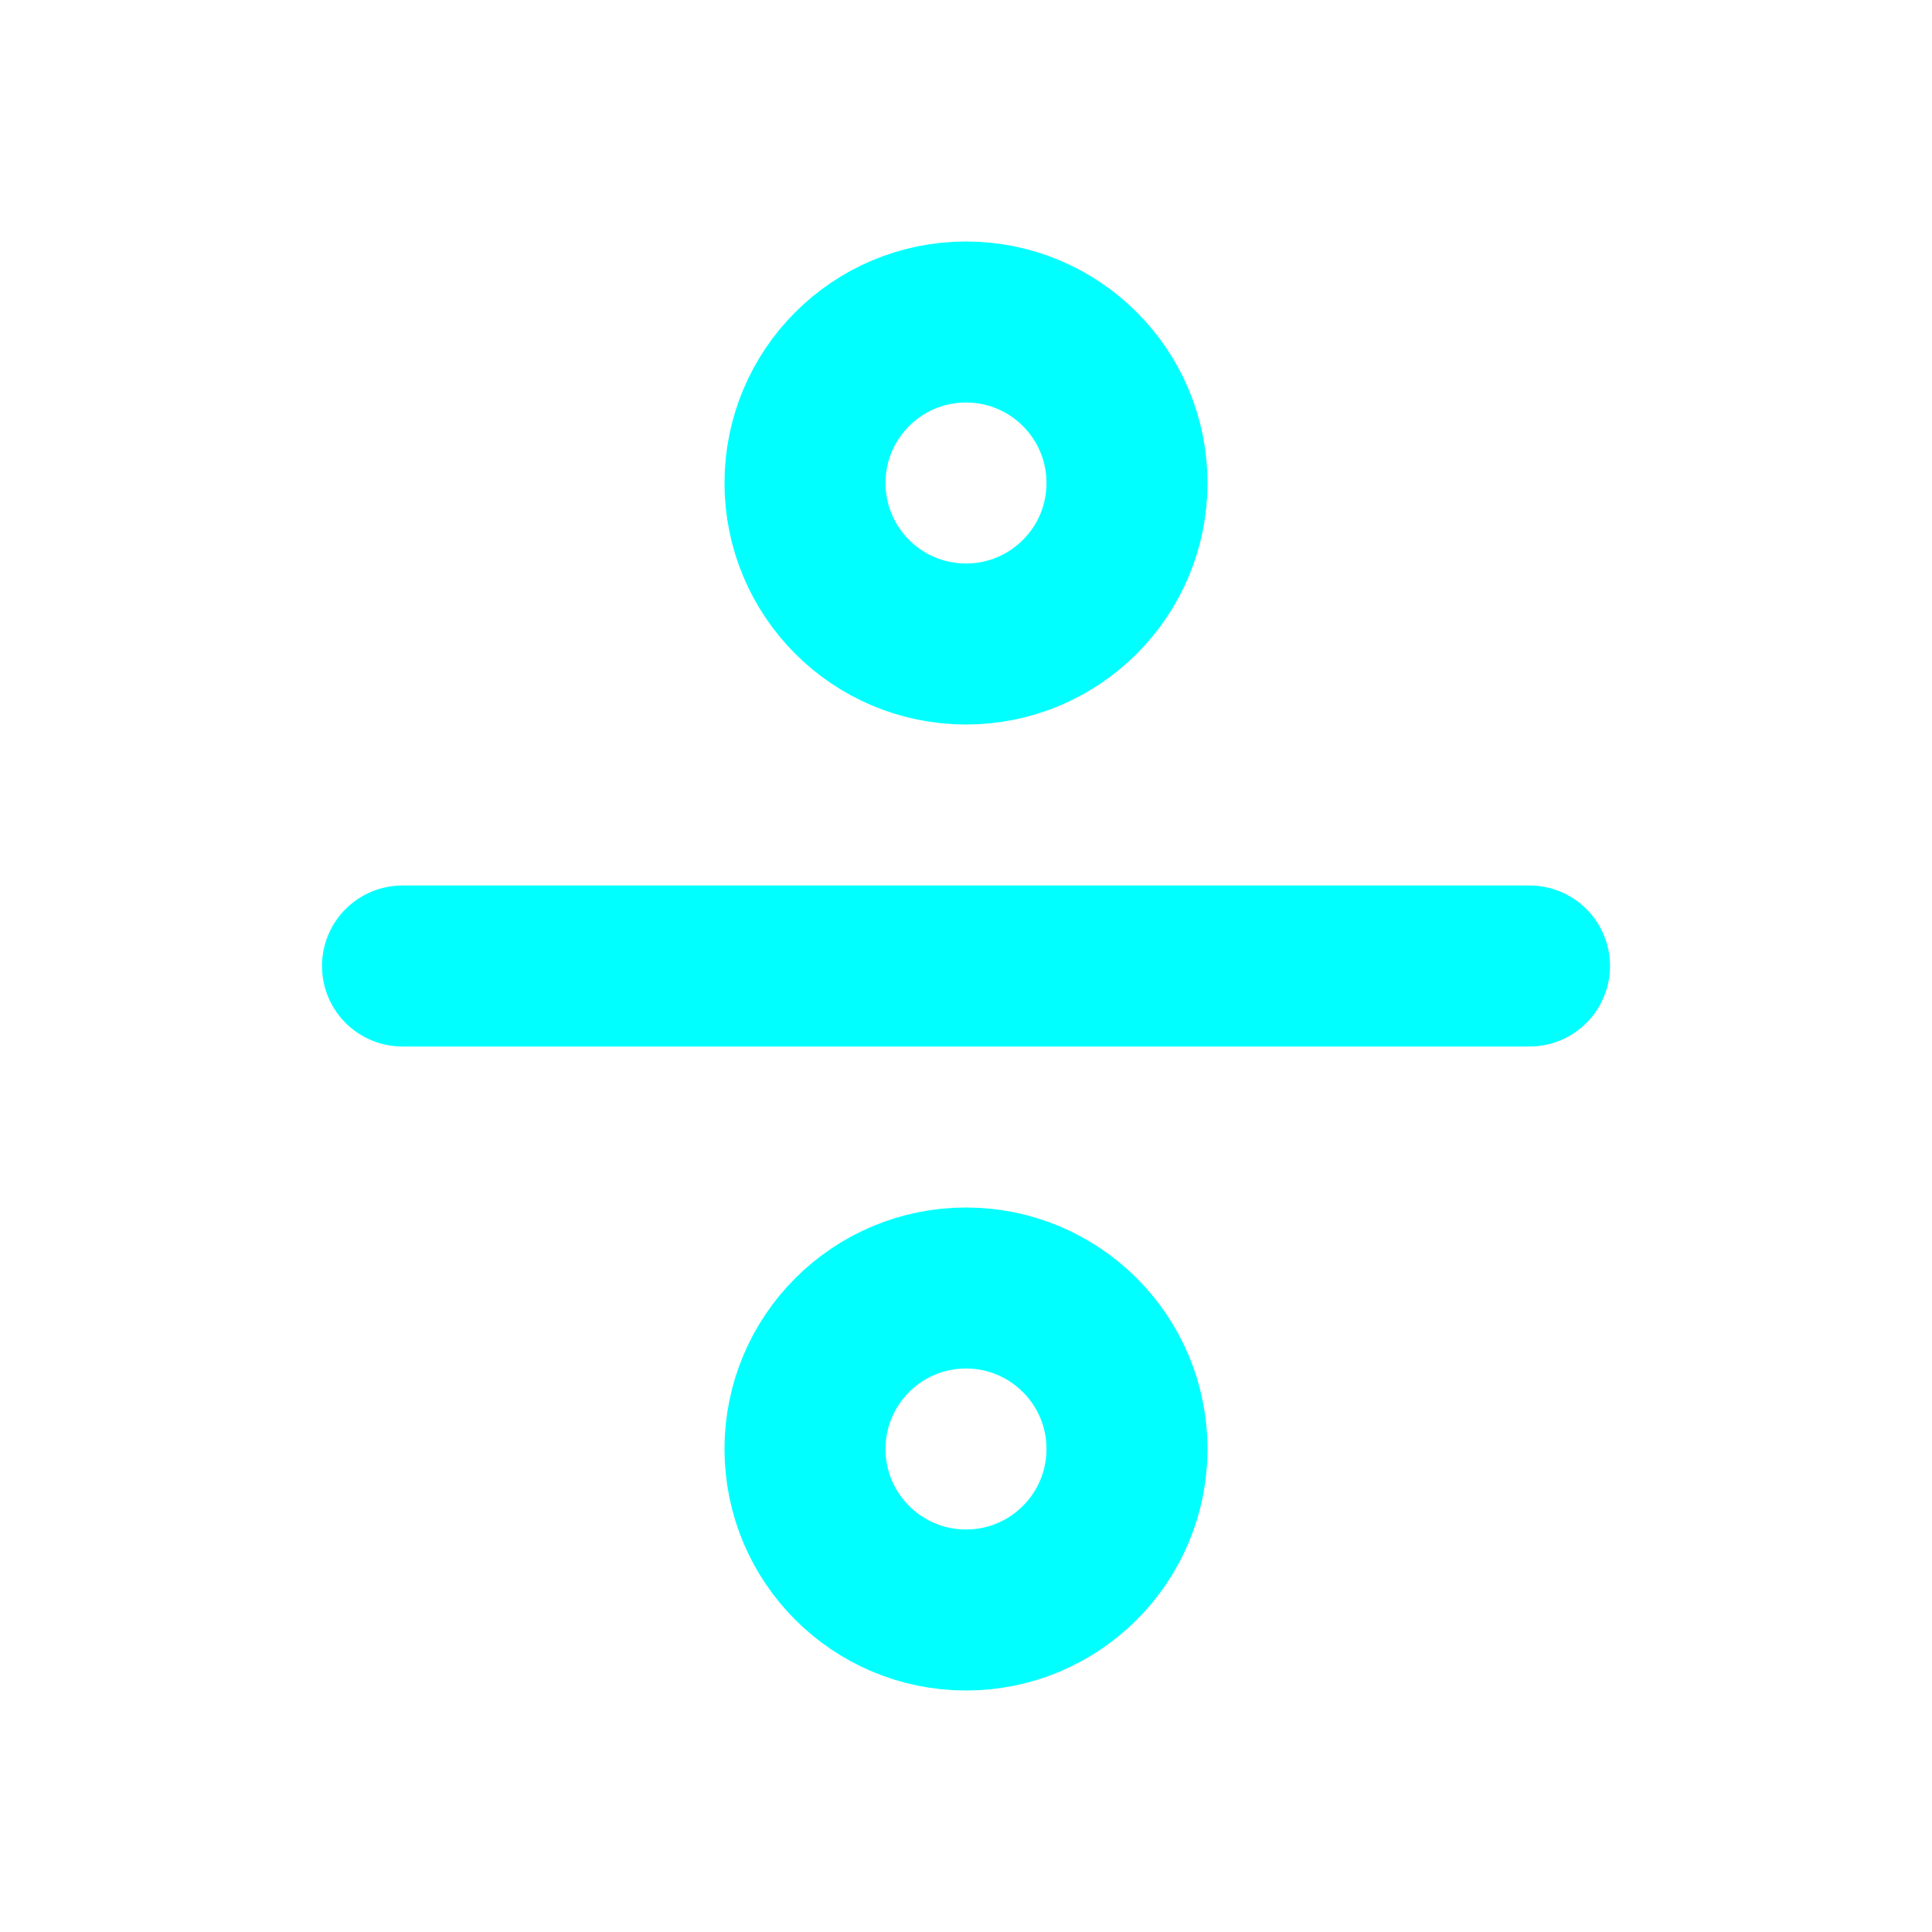
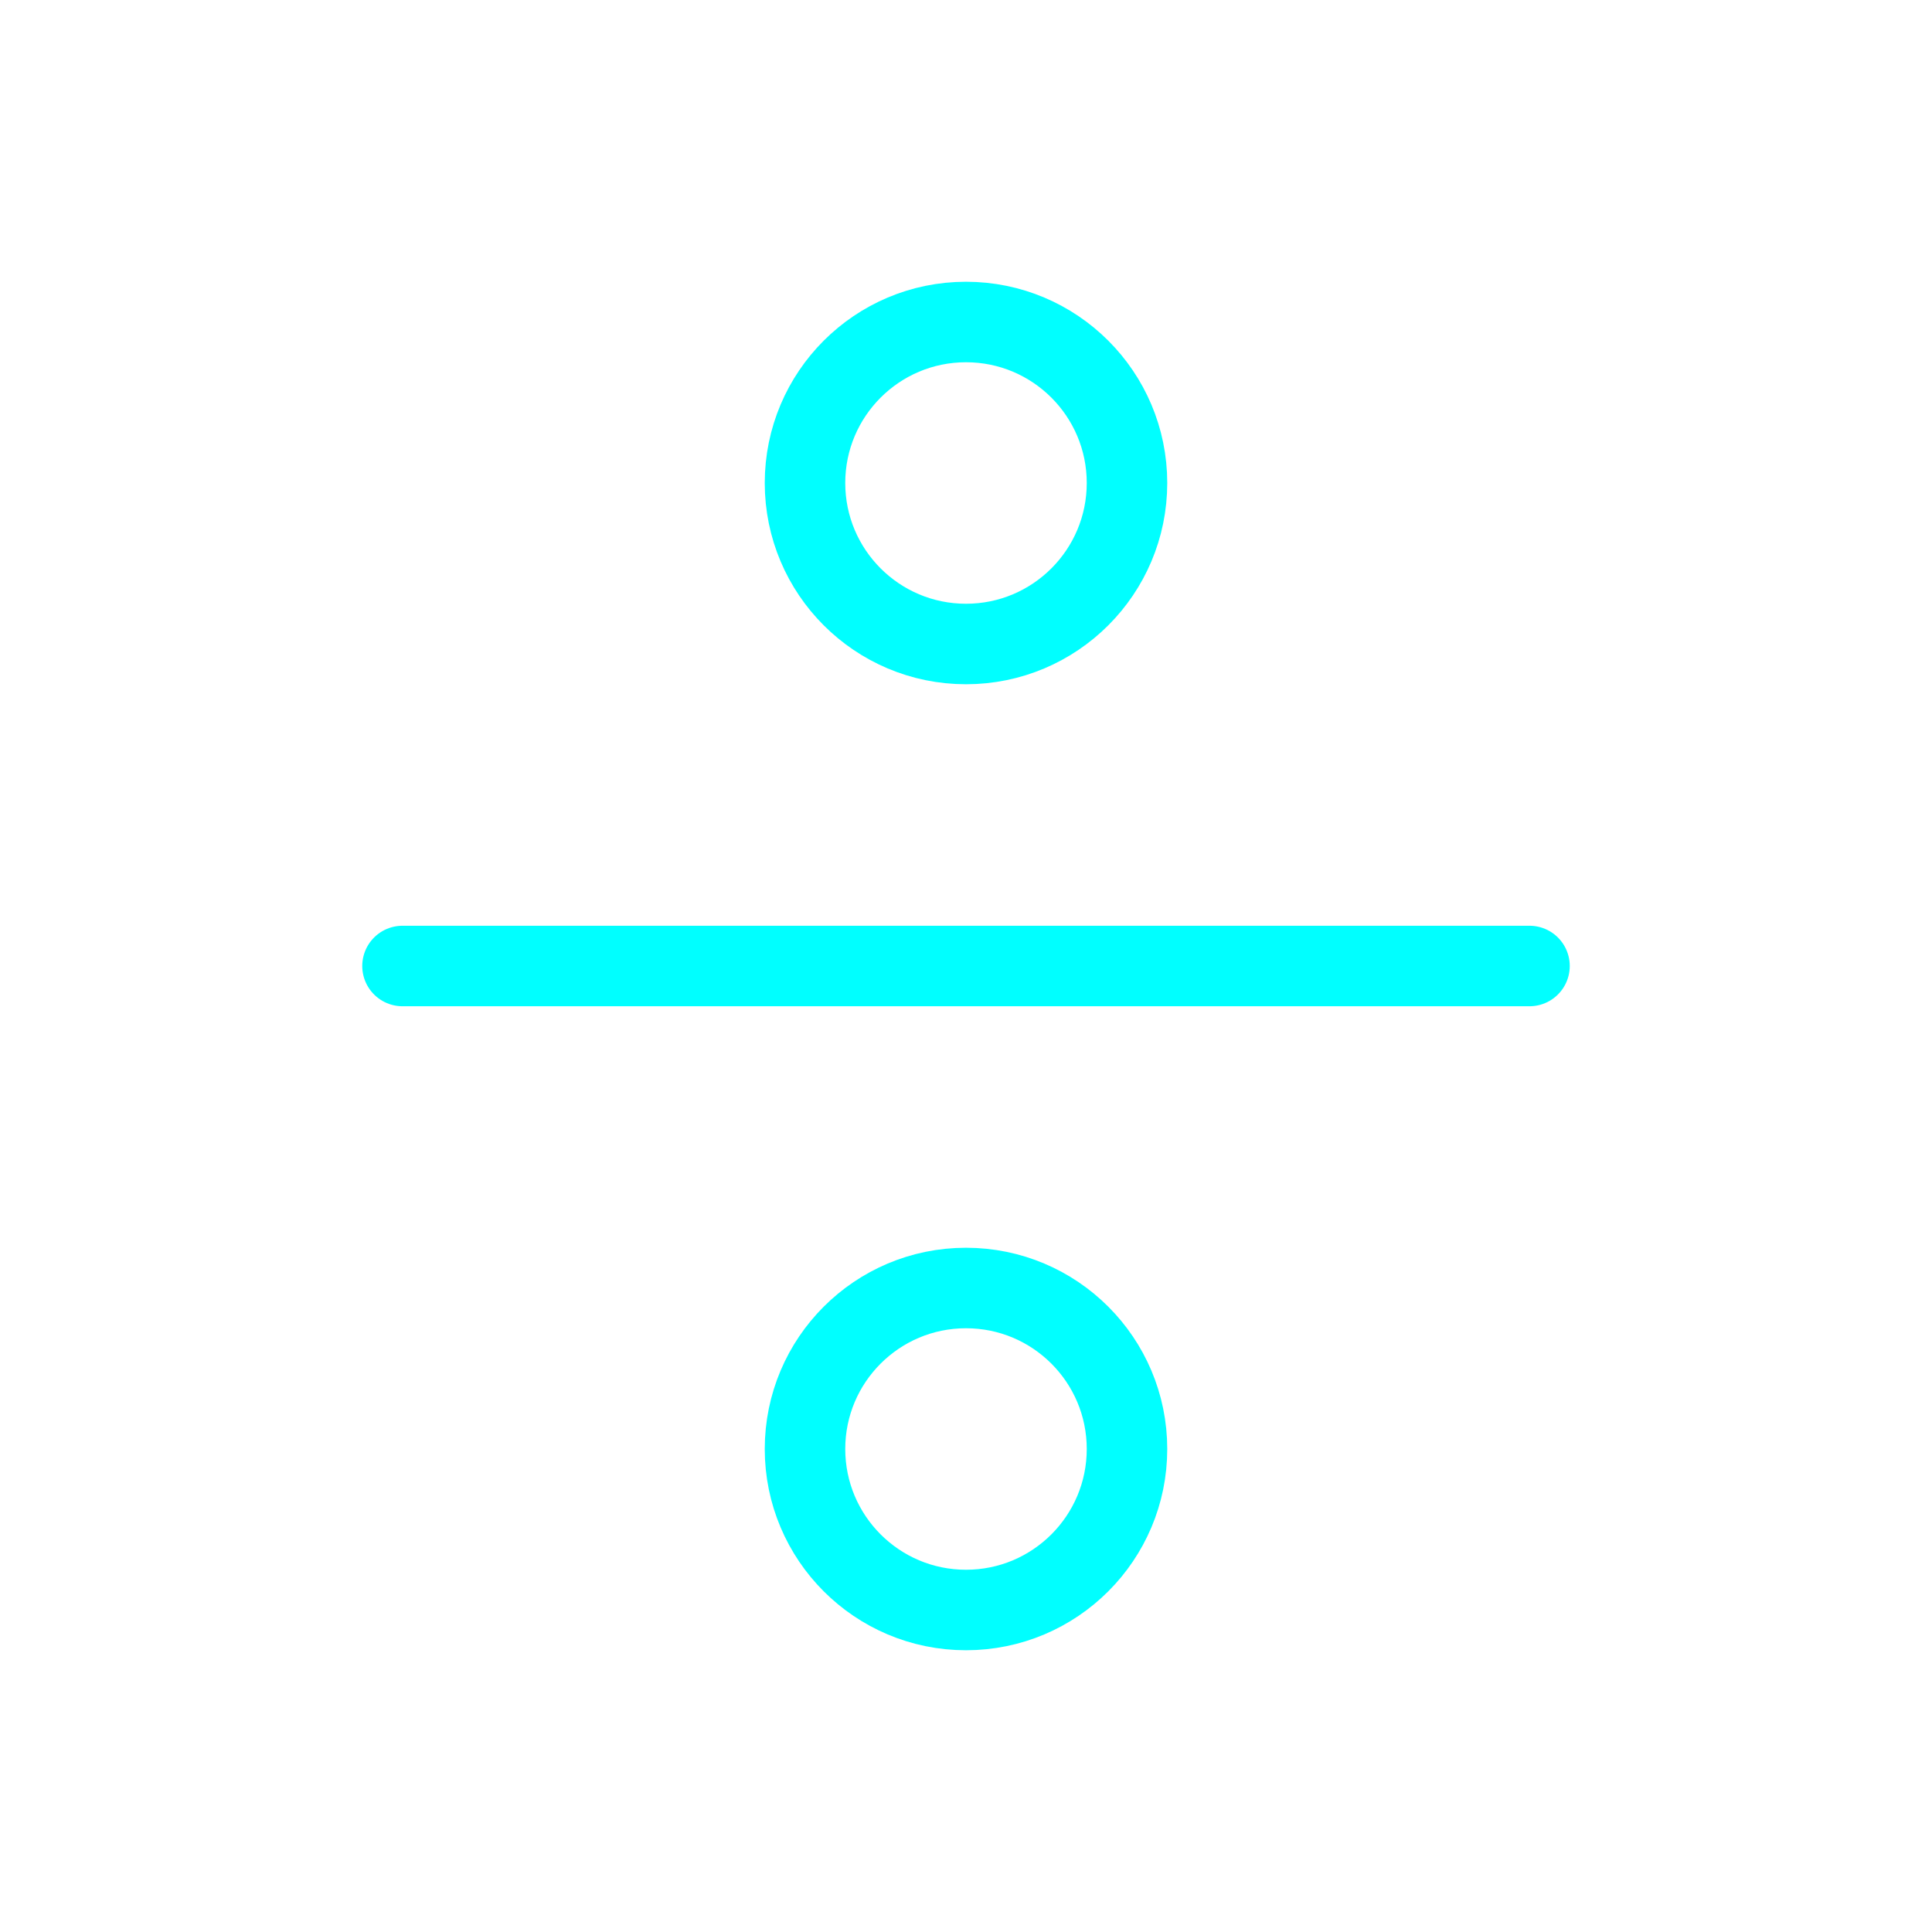
- <svg xmlns="http://www.w3.org/2000/svg" width="32" height="32" viewBox="0 0 24 24" fill="none" stroke="cyan" stroke-width="2" stroke-linecap="round" stroke-linejoin="round" class="feather feather-divide">
+ <svg xmlns="http://www.w3.org/2000/svg" width="32" height="32" viewBox="0 0 24 24" fill="none" stroke="cyan" stroke-width="1" stroke-linecap="round" stroke-linejoin="round" class="feather feather-divide">
  <circle cx="12" cy="6" r="2" />
  <line x1="5" y1="12" x2="19" y2="12" />
  <circle cx="12" cy="18" r="2" />
</svg>
